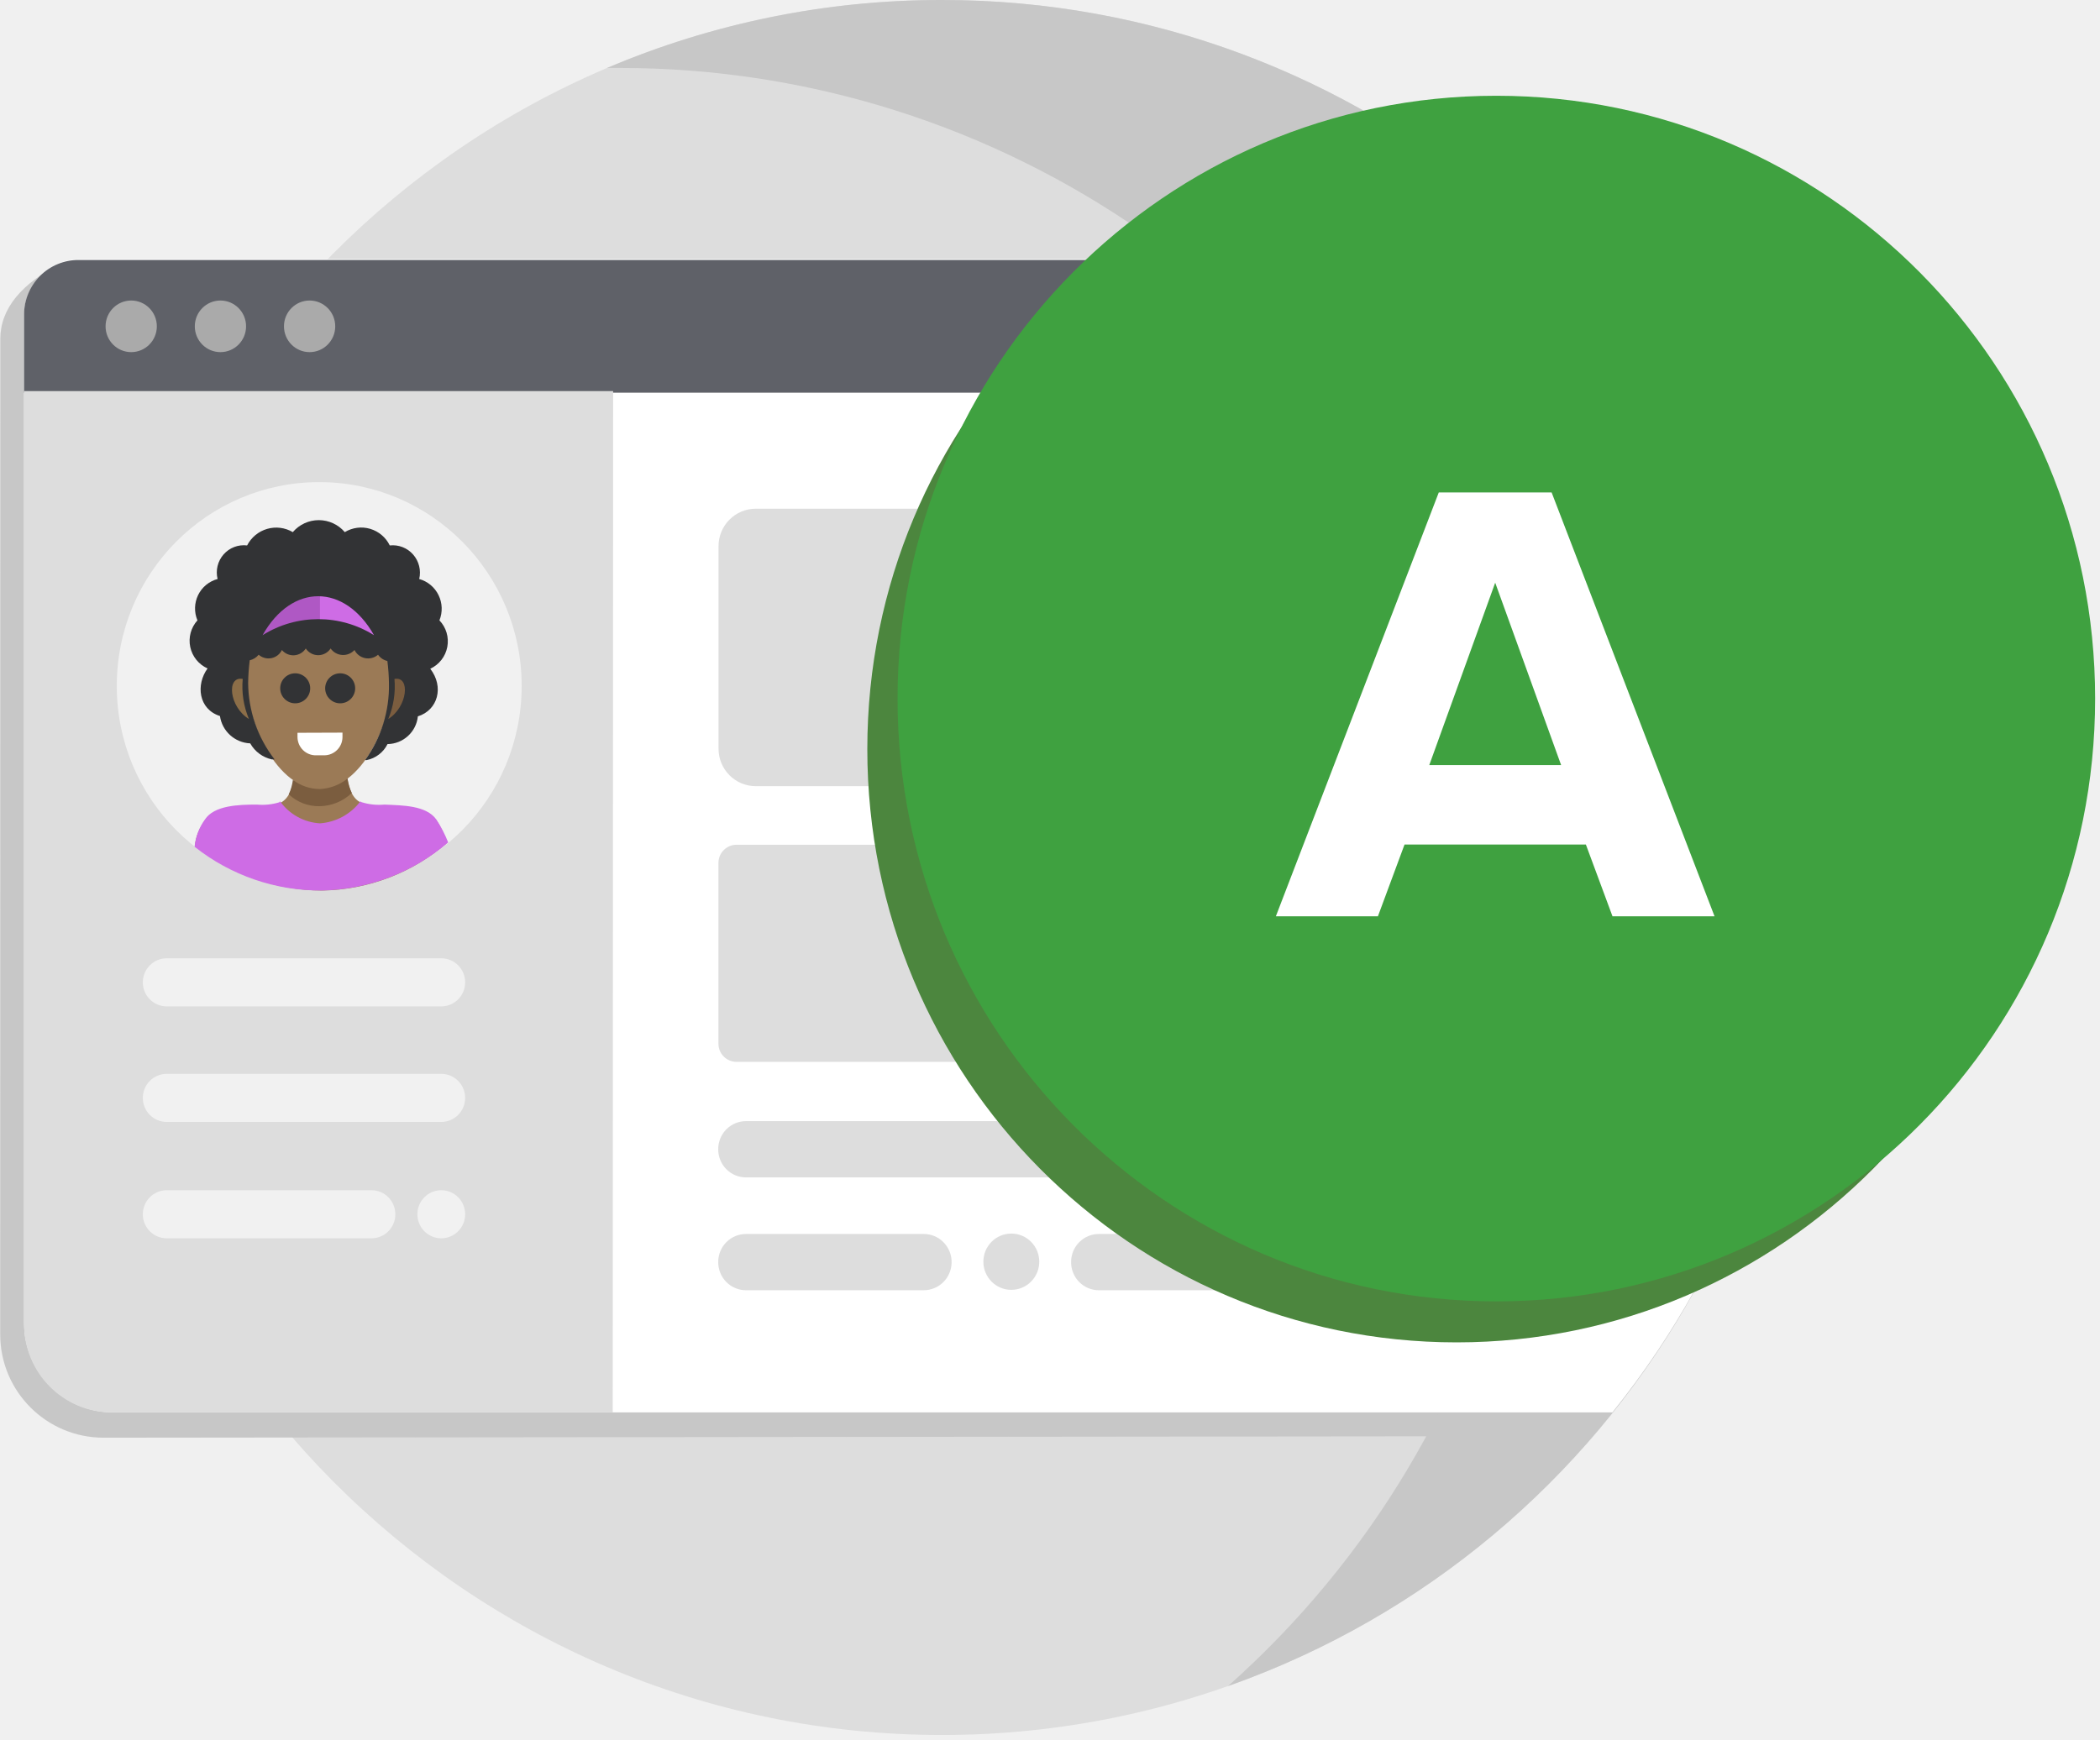
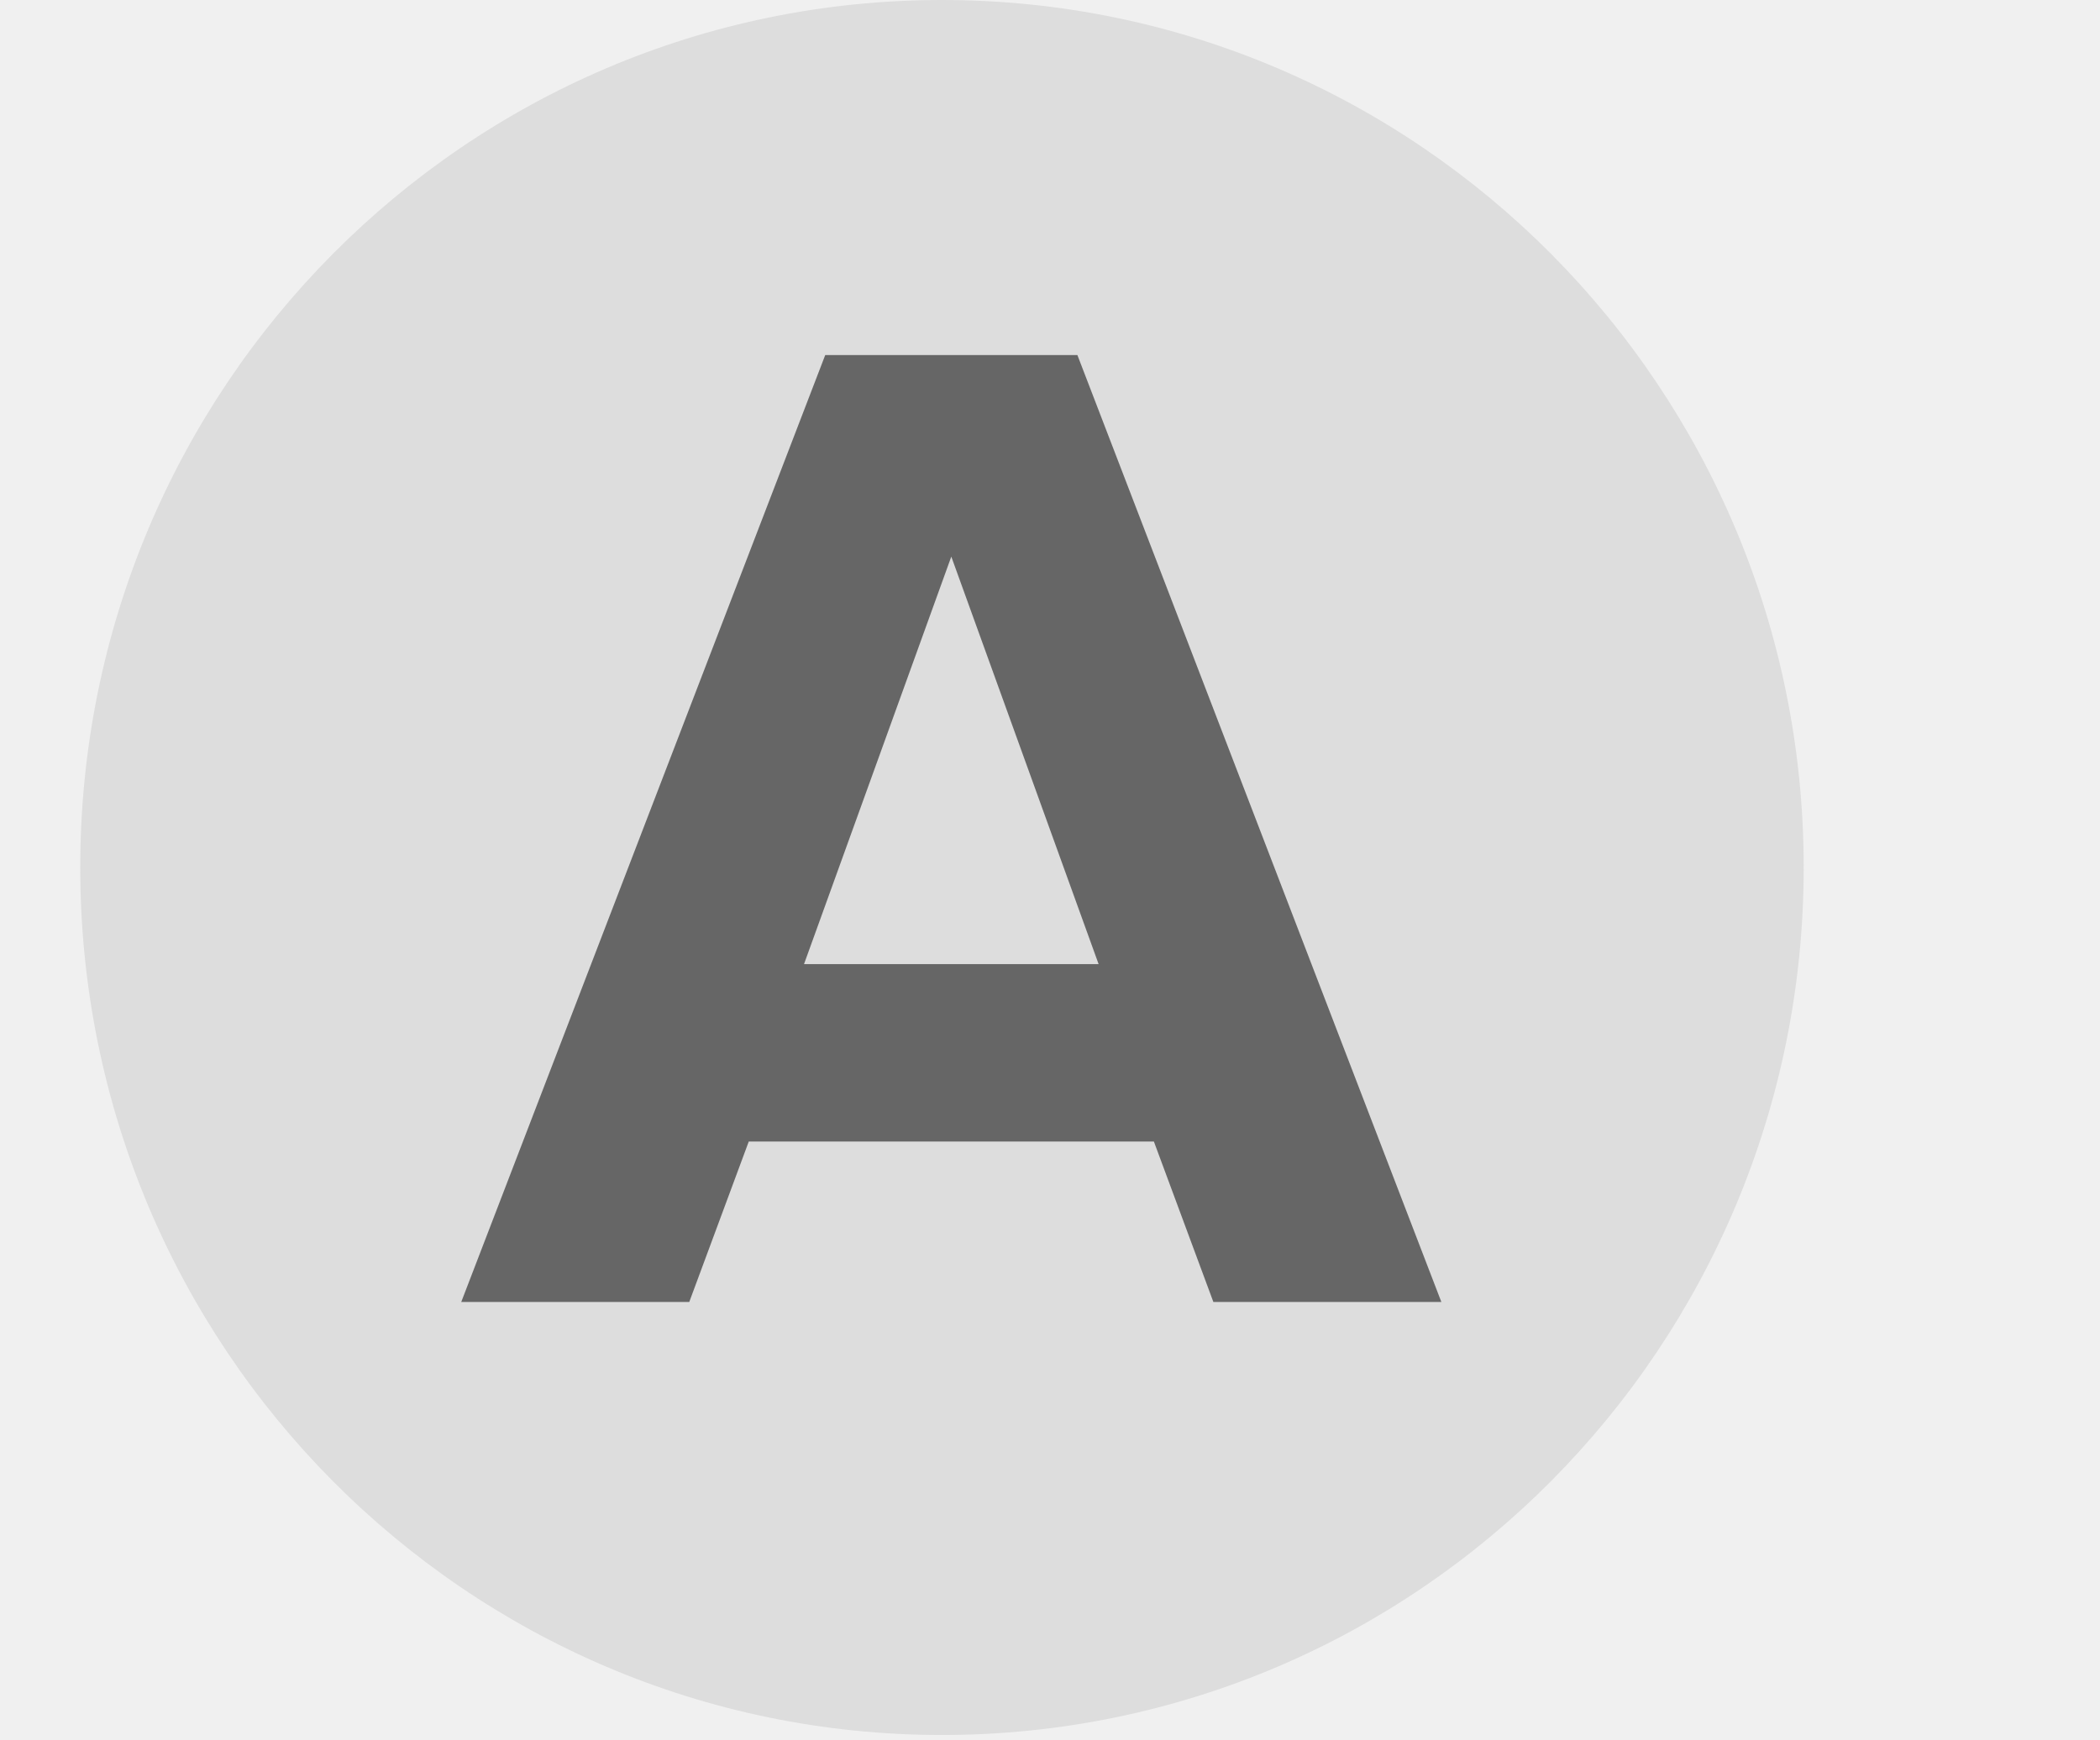
- <svg xmlns="http://www.w3.org/2000/svg" width="140" height="116">
-   <g fill="none" fill-rule="evenodd">
-     <ellipse cx="62.798" cy="57.849" fill="#DDD" fill-rule="nonzero" rx="57.448" ry="57.849" />
-     <path fill="#C7C7C7" fill-rule="nonzero" d="M99.52 18.872L4.226 17.479C1.422 18.875.02 20.586.02 22.613l-.006 66.37a6.89 6.89 0 0 0 6.896 6.89l96.358-.1a57.817 57.817 0 0 0 12.753-36.335c.021-15.183-5.908-29.76-16.5-40.566z" />
-     <path fill="#C7C7C7" fill-rule="nonzero" d="M62.798 0a56.94 56.94 0 0 0-22.326 4.532h.86c25.467-.004 48.279 15.864 57.29 39.851 9.01 23.987 2.338 51.085-16.756 68.056 26.425-9.349 42.305-36.522 37.59-64.323C114.74 20.315 90.806-.012 62.798 0z" />
-     <path fill="#FFF" fill-rule="nonzero" d="M120.246 57.85c.022-15.184-5.908-29.762-16.5-40.567H5.32c-2.052 0-3.715 1.674-3.715 3.74v67.191c0 3.297 2.654 5.97 5.928 5.97h99.961a57.817 57.817 0 0 0 12.753-36.335z" />
-     <path fill="#5F6168" fill-rule="nonzero" d="M103.8 17.336H5.229a3.607 3.607 0 0 0-2.565 1.068 3.658 3.658 0 0 0-1.06 2.582v5.2H110.88a57.693 57.693 0 0 0-7.08-8.85z" />
-     <path fill="#DDD" fill-rule="nonzero" d="M68.87 70.809H49.085a1.204 1.204 0 0 1-1.188-1.197V57.529a1.209 1.209 0 0 1 1.188-1.197h19.8a1.204 1.204 0 0 1 1.19 1.197v12.083c.013.324-.11.64-.34.867a1.137 1.137 0 0 1-.865.33z" />
-     <path fill="#DEE2EA" fill-rule="nonzero" d="M94.932 70.809H75.126a1.209 1.209 0 0 1-1.188-1.197V57.529a1.209 1.209 0 0 1 1.188-1.197h19.806a1.21 1.21 0 0 1 1.189 1.197v12.083c.004.318-.12.625-.344.85a1.17 1.17 0 0 1-.845.347z" />
-     <path fill="#DDD" fill-rule="nonzero" d="M81.123 78.515H49.738a1.846 1.846 0 0 1-1.317-.548 1.872 1.872 0 0 1-.54-1.328 1.872 1.872 0 0 1 .54-1.328c.349-.352.823-.55 1.317-.548h31.385a1.85 1.85 0 0 1 1.319.548c.35.352.545.83.544 1.328a1.928 1.928 0 0 1-1.863 1.876z" />
-     <path fill="#DEE2EA" fill-rule="nonzero" d="M99.22 78.515H87.38a1.846 1.846 0 0 1-1.317-.548 1.872 1.872 0 0 1-.54-1.328 1.872 1.872 0 0 1 .54-1.328c.349-.352.823-.55 1.317-.548h11.84a1.85 1.85 0 0 1 1.319.548c.35.352.545.83.544 1.328.001.498-.195.976-.544 1.328a1.85 1.85 0 0 1-1.32.548z" />
-     <path fill="#DDD" fill-rule="nonzero" d="M61.578 86.04h-11.84a1.846 1.846 0 0 1-1.317-.549 1.872 1.872 0 0 1-.54-1.328 1.872 1.872 0 0 1 .54-1.327c.349-.352.823-.55 1.317-.548h11.84a1.85 1.85 0 0 1 1.318.547c.35.353.546.83.545 1.328 0 .498-.195.976-.545 1.328a1.85 1.85 0 0 1-1.318.548zm23.531 0H73.264a1.846 1.846 0 0 1-1.317-.549 1.872 1.872 0 0 1-.54-1.328 1.872 1.872 0 0 1 .54-1.327c.349-.352.823-.55 1.317-.548h11.845c.494-.002.968.196 1.317.548.348.352.543.83.54 1.327a1.923 1.923 0 0 1-1.857 1.876z" />
-     <ellipse cx="67.421" cy="84.137" fill="#DDD" fill-rule="nonzero" rx="1.863" ry="1.876" />
-     <ellipse cx="96.635" cy="84.137" fill="#DEE2EA" fill-rule="nonzero" rx="1.863" ry="1.876" />
-     <ellipse cx="91.259" cy="84.137" fill="#DEE2EA" fill-rule="nonzero" rx="1.863" ry="1.876" />
-     <path fill="#DEE2EA" fill-rule="nonzero" d="M102.845 86.04h10.141a56.02 56.02 0 0 0 1.895-3.742h-12.037a1.87 1.87 0 0 0-1.722 1.87 1.87 1.87 0 0 0 1.723 1.871zm-1.709-15.231h17.661a58.28 58.28 0 0 0 1.449-12.96v-1.517h-19.105a1.21 1.21 0 0 0-1.189 1.197v12.083a1.204 1.204 0 0 0 1.184 1.197z" />
-     <path fill="#DDD" fill-rule="nonzero" d="M119.991 52.372a57.729 57.729 0 0 0-4.866-18.448H50.38a2.47 2.47 0 0 0-1.752.731 2.505 2.505 0 0 0-.726 1.765v13.51a2.5 2.5 0 0 0 .726 1.764 2.47 2.47 0 0 0 1.752.731h69.287a2.51 2.51 0 0 0 .324-.053z" />
-     <ellipse cx="8.747" cy="21.761" fill="#AAA" fill-rule="nonzero" rx="1.709" ry="1.721" />
-     <ellipse cx="14.696" cy="21.761" fill="#AAA" fill-rule="nonzero" rx="1.709" ry="1.721" />
-     <ellipse cx="20.64" cy="21.761" fill="#AAA" fill-rule="nonzero" rx="1.709" ry="1.721" />
-     <path fill="#DDD" fill-rule="nonzero" d="M40.849 94.184H7.415c-3.201-.015-5.793-2.623-5.81-5.847V26.08h39.27l-.026 68.105z" />
-     <path fill="#FFF" fill-rule="nonzero" d="M29.418 67.11H11.114c-.88 0-1.592-.717-1.592-1.603 0-.885.713-1.603 1.592-1.603h18.304c.879 0 1.592.718 1.592 1.603 0 .886-.713 1.604-1.592 1.604zm0 7.707H11.114c-.88 0-1.592-.718-1.592-1.604 0-.885.713-1.603 1.592-1.603h18.304c.879 0 1.592.718 1.592 1.603 0 .886-.713 1.604-1.592 1.604zm-4.654 7.759h-13.65c-.88 0-1.592-.718-1.592-1.603s.713-1.603 1.592-1.603h13.65c.879 0 1.592.718 1.592 1.603s-.713 1.603-1.592 1.603zm4.654 0c-.88 0-1.592-.718-1.592-1.603s.712-1.603 1.592-1.603c.879 0 1.592.718 1.592 1.603s-.713 1.603-1.592 1.603z" opacity=".59" />
-     <ellipse cx="21.282" cy="45.74" fill="#FFF" fill-rule="nonzero" opacity=".59" rx="13.496" ry="13.59" />
-     <path fill="#9B7A56" fill-rule="nonzero" d="M29.752 56.257a4.125 4.125 0 0 0-.663-1.56c-.674-.936-2.224-.936-3.466-.99a3.854 3.854 0 0 1-1.496-.154c-.78-.316-.934-1.352-.987-1.876-.414-1.299-.982-1.715-1.592-1.56l-.308.31-.313-.31c-.621-.107-.876 0-1.29 1.56-.053.534-.26 1.56-.982 1.876a3.914 3.914 0 0 1-1.502.155c-1.241 0-2.844.053-3.465.988a3.218 3.218 0 0 0-.69 1.668 13.48 13.48 0 0 0 8.491 3.02 13.018 13.018 0 0 0 8.263-3.127z" />
-     <path fill="#9B7A56" fill-rule="nonzero" d="M26.191 44.858c0 3.49-2.17 7.76-4.909 7.76-2.738 0-4.914-4.324-4.914-7.76s2.17-6.3 4.914-6.3c2.744 0 4.91 2.81 4.91 6.3z" />
-     <path fill="#AF58C4" fill-rule="nonzero" d="M16.267 39.546h9.409v3.645h-9.409z" />
-     <path fill="#CE6CE5" fill-rule="nonzero" d="M21.33 39.546h4.755v3.645H21.33z" />
-     <path fill="#323335" fill-rule="nonzero" d="M29.296 41.368a2.07 2.07 0 0 0-.06-1.683 2.047 2.047 0 0 0-1.288-1.074 1.837 1.837 0 0 0-.406-1.632 1.808 1.808 0 0 0-1.558-.607 2.127 2.127 0 0 0-1.306-1.107 2.11 2.11 0 0 0-1.692.22 2.28 2.28 0 0 0-1.733-.8 2.28 2.28 0 0 0-1.733.8 2.173 2.173 0 0 0-1.712-.216 2.19 2.19 0 0 0-1.334 1.103 1.798 1.798 0 0 0-1.568.599 1.826 1.826 0 0 0-.4 1.64 2.02 2.02 0 0 0-1.298 1.07 2.044 2.044 0 0 0-.045 1.687 2.025 2.025 0 0 0 .674 3.207c-.78 1.069-.621 2.71.827 3.174a2.128 2.128 0 0 0 2.017 1.822c.307.548.833.938 1.444 1.07h.18a8.433 8.433 0 0 1-1.762-5.104 13.42 13.42 0 0 1 .106-1.507 1.06 1.06 0 0 0 .595-.37.993.993 0 0 0 1.55-.314.99.99 0 0 0 1.591-.102.99.99 0 0 0 1.656 0 1.023 1.023 0 0 0 1.592.102 1.014 1.014 0 0 0 1.57.315c.149.212.37.36.622.417.064.5.099 1.003.106 1.507a8.447 8.447 0 0 1-1.592 5.103h.1a1.992 1.992 0 0 0 1.397-1.069 2.06 2.06 0 0 0 2.022-1.849c1.342-.416 1.756-1.977.827-3.174a2.019 2.019 0 0 0 .61-3.228zm-11.792.989c1.969-3.49 5.482-3.436 7.43 0a6.99 6.99 0 0 0-7.43 0z" />
-     <path fill="#7B5D3F" fill-rule="nonzero" d="M26.297 45.275a5.63 5.63 0 0 1-.414 2.672c1.29-.802 1.497-2.88.414-2.672z" />
-     <path fill="#8C6E48" fill-rule="nonzero" d="M16.182 45.275a5.58 5.58 0 0 0 .414 2.672c-1.316-.802-1.523-2.88-.414-2.672z" />
-     <path fill="#FFF" fill-rule="nonzero" d="M19.833 48.866v.3c.006.325.14.635.373.86.233.226.546.349.87.342h.53a1.22 1.22 0 0 0 1.226-1.203v-.31l-2.999.011z" />
-     <ellipse cx="19.68" cy="45.9" fill="#323335" fill-rule="nonzero" rx="1" ry="1" />
-     <ellipse cx="22.678" cy="45.9" fill="#323335" fill-rule="nonzero" rx="1" ry="1" />
-     <path fill="#CE6CE5" fill-rule="nonzero" d="M29.089 54.648c-.674-.94-2.224-.94-3.466-.994a3.854 3.854 0 0 1-1.496-.155c-.053 0-.053-.053-.106-.053a3.708 3.708 0 0 1-2.691 1.459 3.528 3.528 0 0 1-2.653-1.46.048.048 0 0 0-.048.053c-.486.15-.996.203-1.502.156-1.242 0-2.845.054-3.466.994a3.756 3.756 0 0 0-.69 1.817 13.467 13.467 0 0 0 8.492 2.918 13.283 13.283 0 0 0 8.416-3.206 8.61 8.61 0 0 0-.79-1.529z" />
-     <path fill="#7B5D3F" fill-rule="nonzero" d="M23.166 51.923a3.219 3.219 0 0 1-1.836.695 3.011 3.011 0 0 1-1.804-.61 3.223 3.223 0 0 1-.276.962c.563.53 1.31.814 2.08.791a3.173 3.173 0 0 0 2.123-.882 3.422 3.422 0 0 1-.287-.956z" />
-     <ellipse cx="97.106" cy="49.957" fill="#4C863E" fill-rule="nonzero" rx="39.285" ry="39.559" />
-     <ellipse cx="40.058" cy="40.228" fill="#3FA140" fill-rule="nonzero" rx="39.919" ry="40.198" transform="translate(59.698 6.356)" />
-     <path fill="#FFF" d="M114.303 61.104H107.5l-1.775-4.788H93.636l-1.775 4.788h-6.804L95.918 32.84h7.524l10.861 28.264zm-10.228-10.085L99.68 38.857 95.285 51.02h8.79z" />
+ <svg xmlns="http://www.w3.org/2000/svg" width="140" height="116" version="1.1" id="svg4674">
+   <defs id="defs4678" />
+   <g id="g4672" style="fill:none;fill-rule:evenodd">
+     <ellipse cx="62.798" cy="57.849" rx="57.448" ry="57.849" id="ellipse4600" style="fill:#dddddd;fill-rule:nonzero" />
+     <path d="M 96.09,86.821 H 80.891 L 76.926,76.124 H 49.917 l -3.966,10.697 H 30.75 L 55.016,23.675 h 16.81 z M 73.24,64.29 63.42,37.118 53.601,64.292 H 73.24 Z" id="path4670" style="fill:#666666;stroke-width:1" />
  </g>
</svg>
